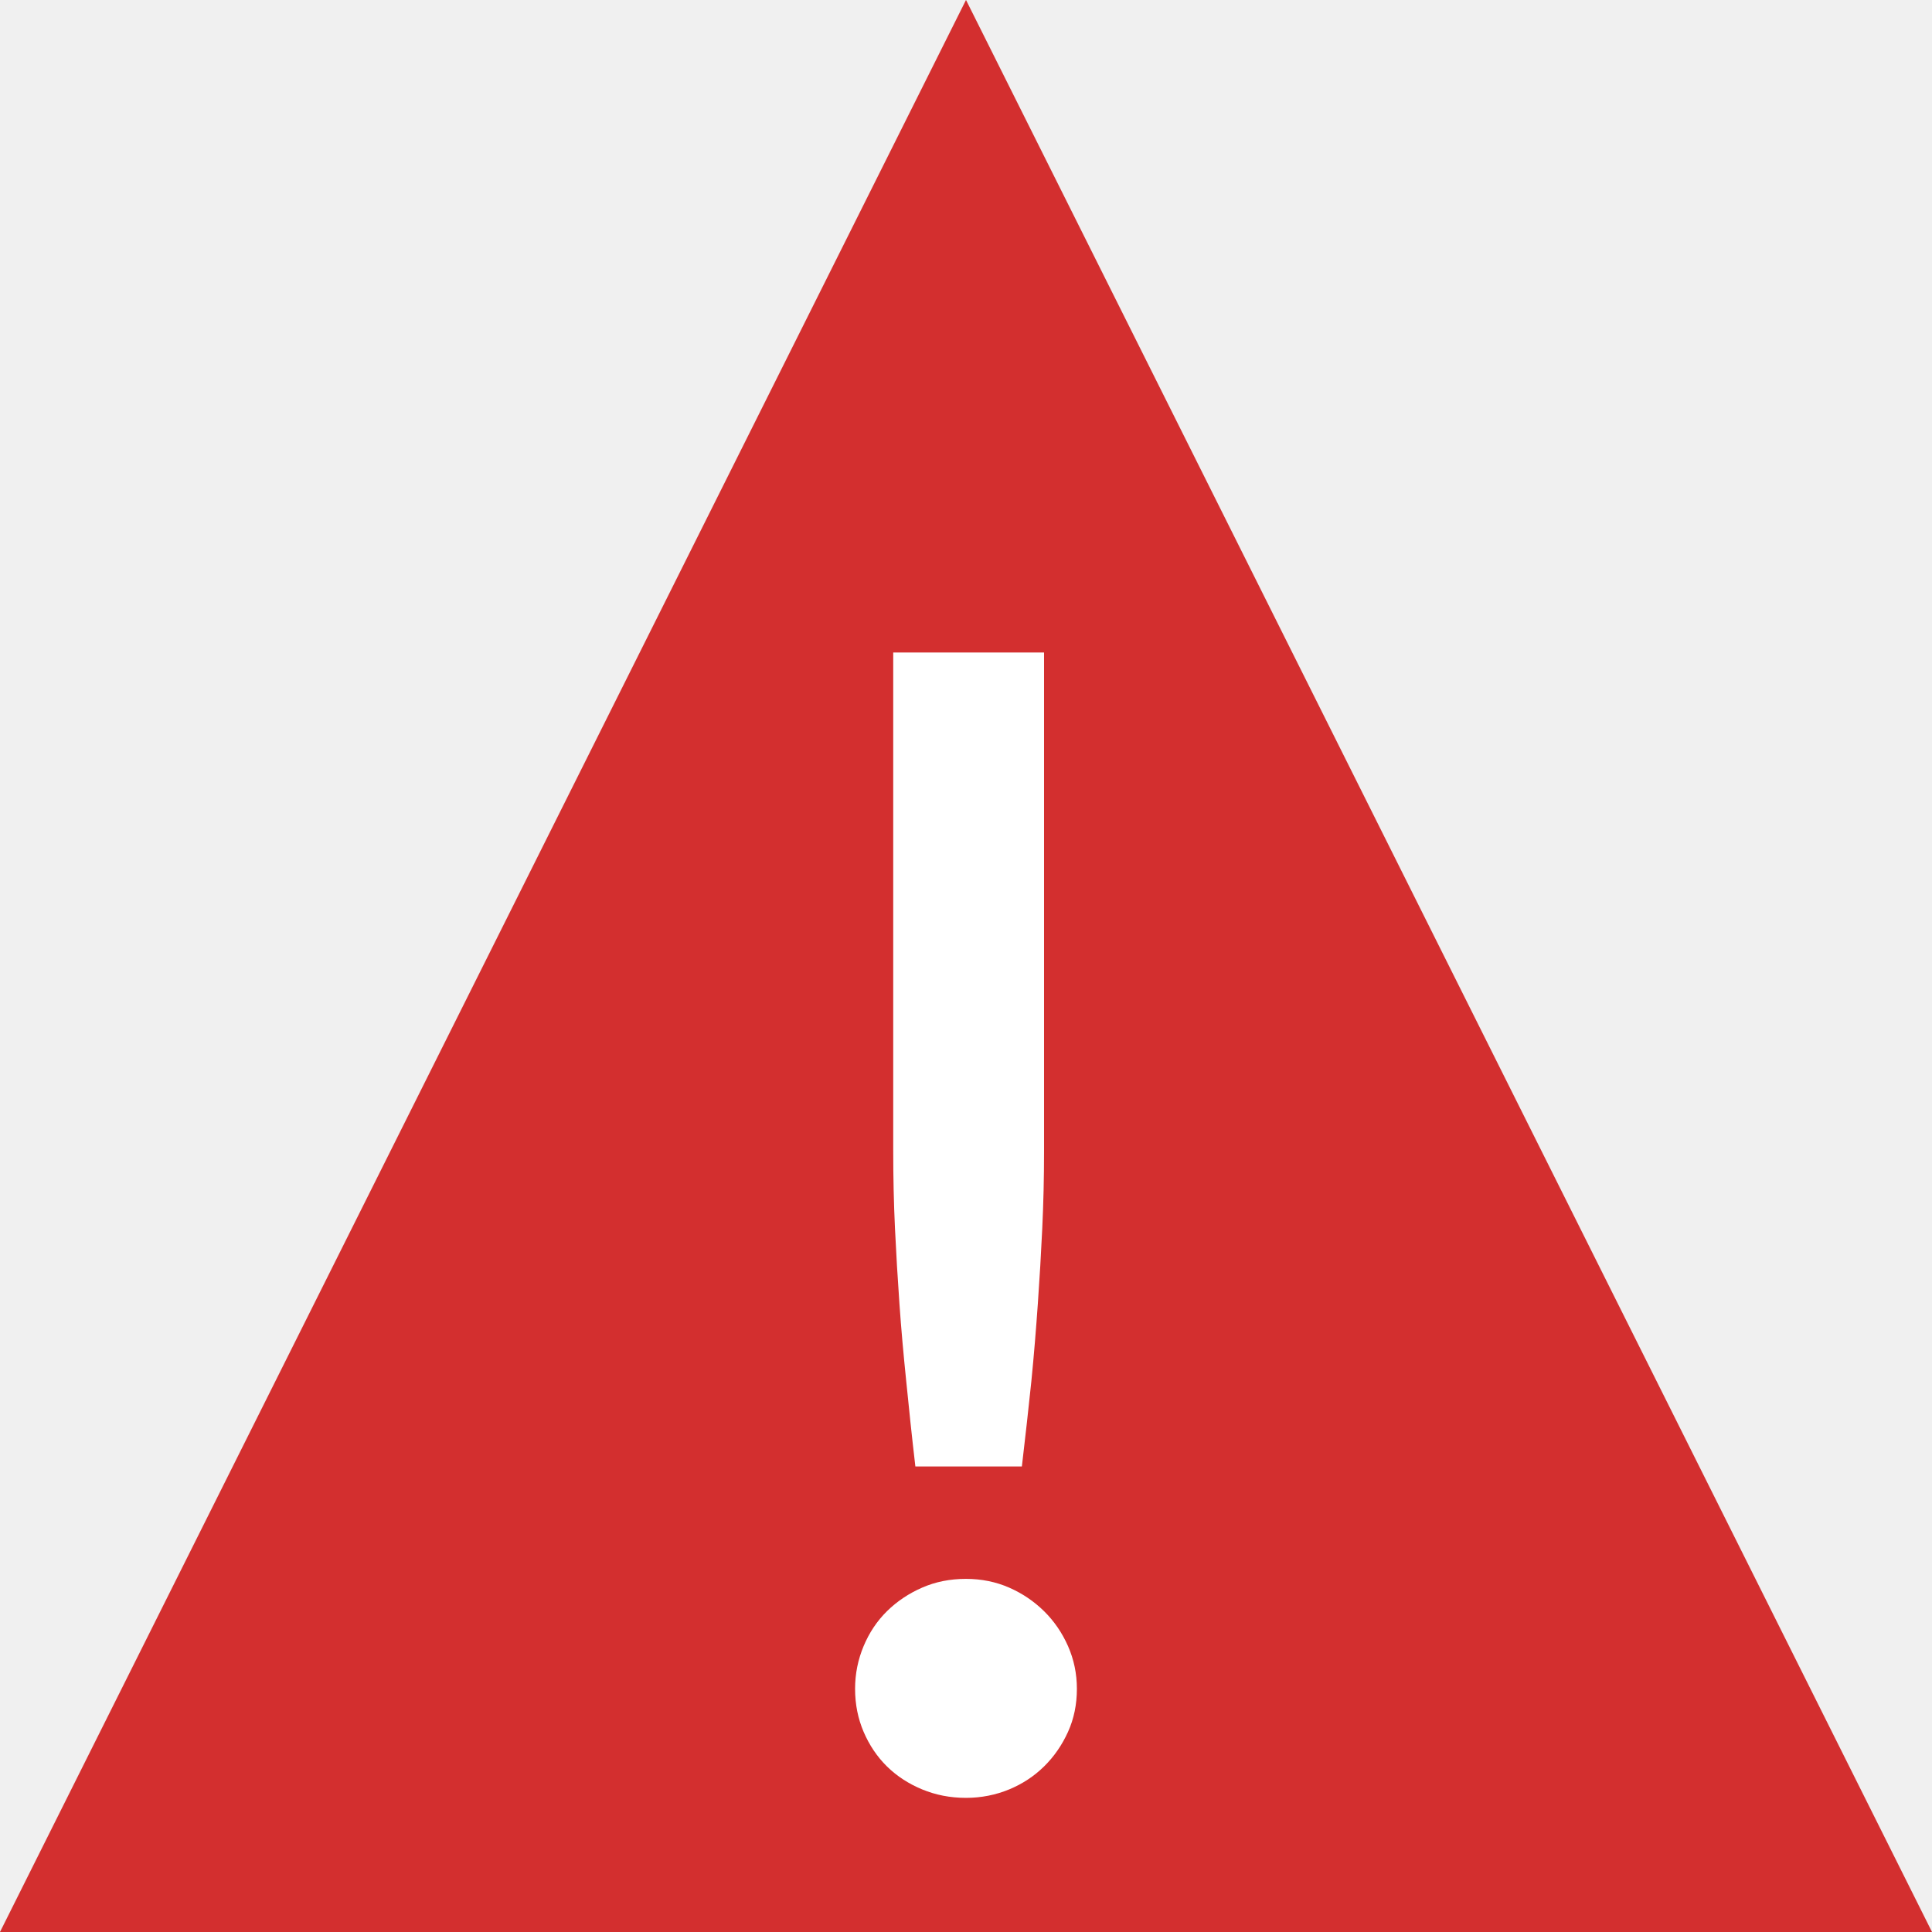
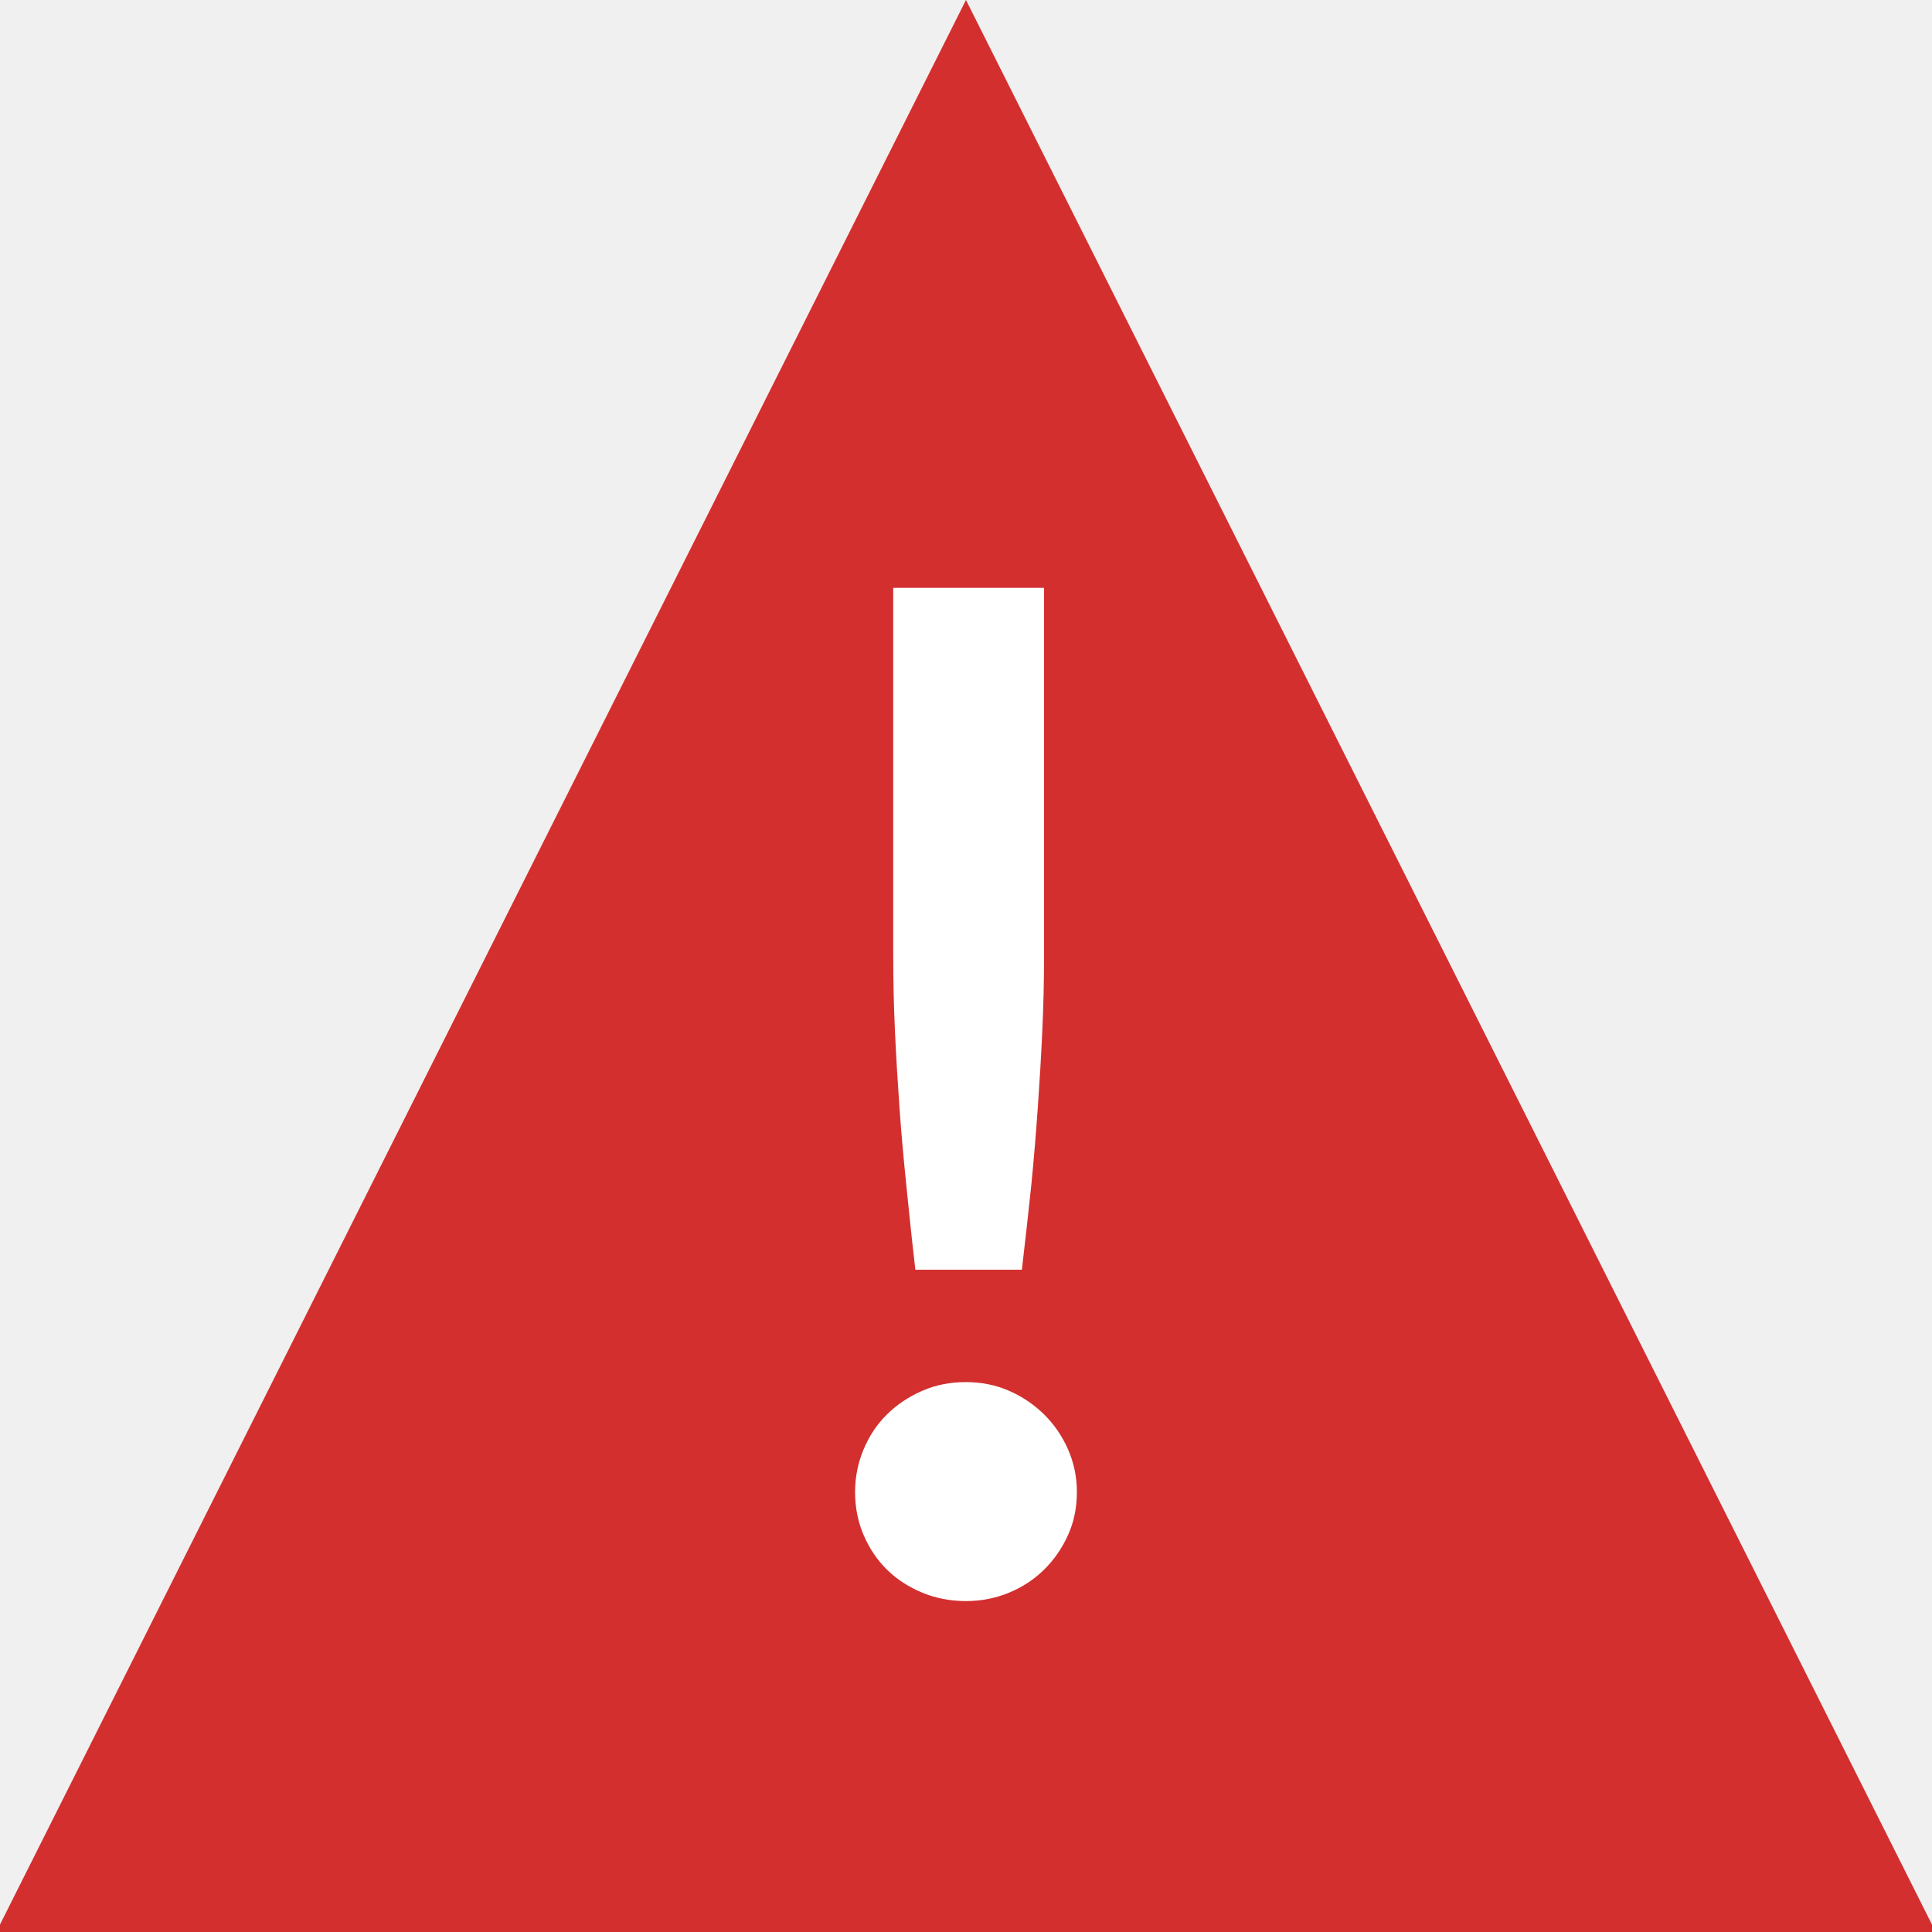
<svg xmlns="http://www.w3.org/2000/svg" xml:space="preserve" width="64px" height="64px" version="1.1" shape-rendering="geometricPrecision" text-rendering="geometricPrecision" image-rendering="optimizeQuality" fill-rule="evenodd" clip-rule="evenodd" viewBox="0 0 6400000 6400000">
  <g id="Warstwa_x0020_1">
-     <polygon fill="#D32F2F" points="3200000,-118 6400118,6400118 -118,6400118 " />
-     <path fill="#FFFFFF" fill-rule="nonzero" d="M3458546 2161562l0 1653091c0,86694 -2007,171380 -5905,254295 -3898,82796 -8740,165710 -14646,249452 -5906,83859 -12756,169608 -21496,257247 -8977,87639 -19725,182128 -31418,282287l-352800 0c-11693,-100159 -21496,-194648 -30236,-282287 -8977,-87639 -16772,-173388 -22560,-257247 -5905,-83742 -10866,-166656 -14763,-249452 -3898,-82915 -5788,-167601 -5788,-254295l0 -1653091 499612 0zm-625991 3432798c0,-50079 9803,-97206 28346,-141498 18544,-44292 44174,-82914 77363,-115631 33308,-32717 72521,-58938 116577,-78072 44055,-19252 92127,-28937 145041,-28937 50906,0 99096,9685 143033,28937 43938,19252 82324,45355 115631,78072 33190,32717 59765,71339 79372,115631 19488,44292 29409,91419 29409,141498 0,52087 -9803,99332 -29409,142679 -19607,43347 -46064,81851 -79372,114568 -33307,32717 -71693,57875 -115631,76064 -44056,18190 -92127,27993 -143033,27993 -52914,0 -100867,-9803 -145041,-27993 -43938,-18189 -83269,-43347 -116577,-76064 -33307,-32717 -58819,-71339 -77363,-114568 -18543,-43347 -28346,-90592 -28346,-142679z" />
+     <polygon fill="#D32F2F" points="3199882,0 6412284,6400000 -12402,6400000 " />
+     <path fill="white" fill-rule="nonzero" d="M3458546 1947307l0 1215488c0,86576 -2007,171498 -5905,254294 -3780,82797 -8740,165711 -14646,249452 -5906,83859 -12756,169609 -21496,257247 -8977,87639 -19725,182129 -31418,282287l-352800 0c-11693,-100158 -21496,-194648 -30236,-282287 -8977,-87638 -16772,-173388 -22560,-257247 -5905,-83741 -10984,-166655 -14763,-249452 -3898,-82796 -5788,-167600 -5788,-254294l0 -1215488 499612 0zm-625991 2995195c0,-50080 9803,-97206 28346,-141498 18544,-44292 44174,-82914 77363,-115631 33308,-32717 72521,-58938 116577,-78072 44055,-19252 92127,-28938 145041,-28938 50906,0 99096,9686 143033,28938 43938,19252 82324,45355 115631,78072 33190,32717 59765,71339 79372,115631 19488,44292 29409,91418 29409,141498 0,52087 -9803,99332 -29409,142679 -19607,43347 -46064,81851 -79372,114568 -33307,32717 -71693,57875 -115631,76064 -44056,18189 -92127,27992 -143033,27992 -52914,0 -100867,-9803 -145041,-27992 -43938,-18189 -83269,-43347 -116577,-76064 -33307,-32717 -58819,-71339 -77363,-114568 -18543,-43347 -28346,-90592 -28346,-142679z" />
  </g>
</svg>
